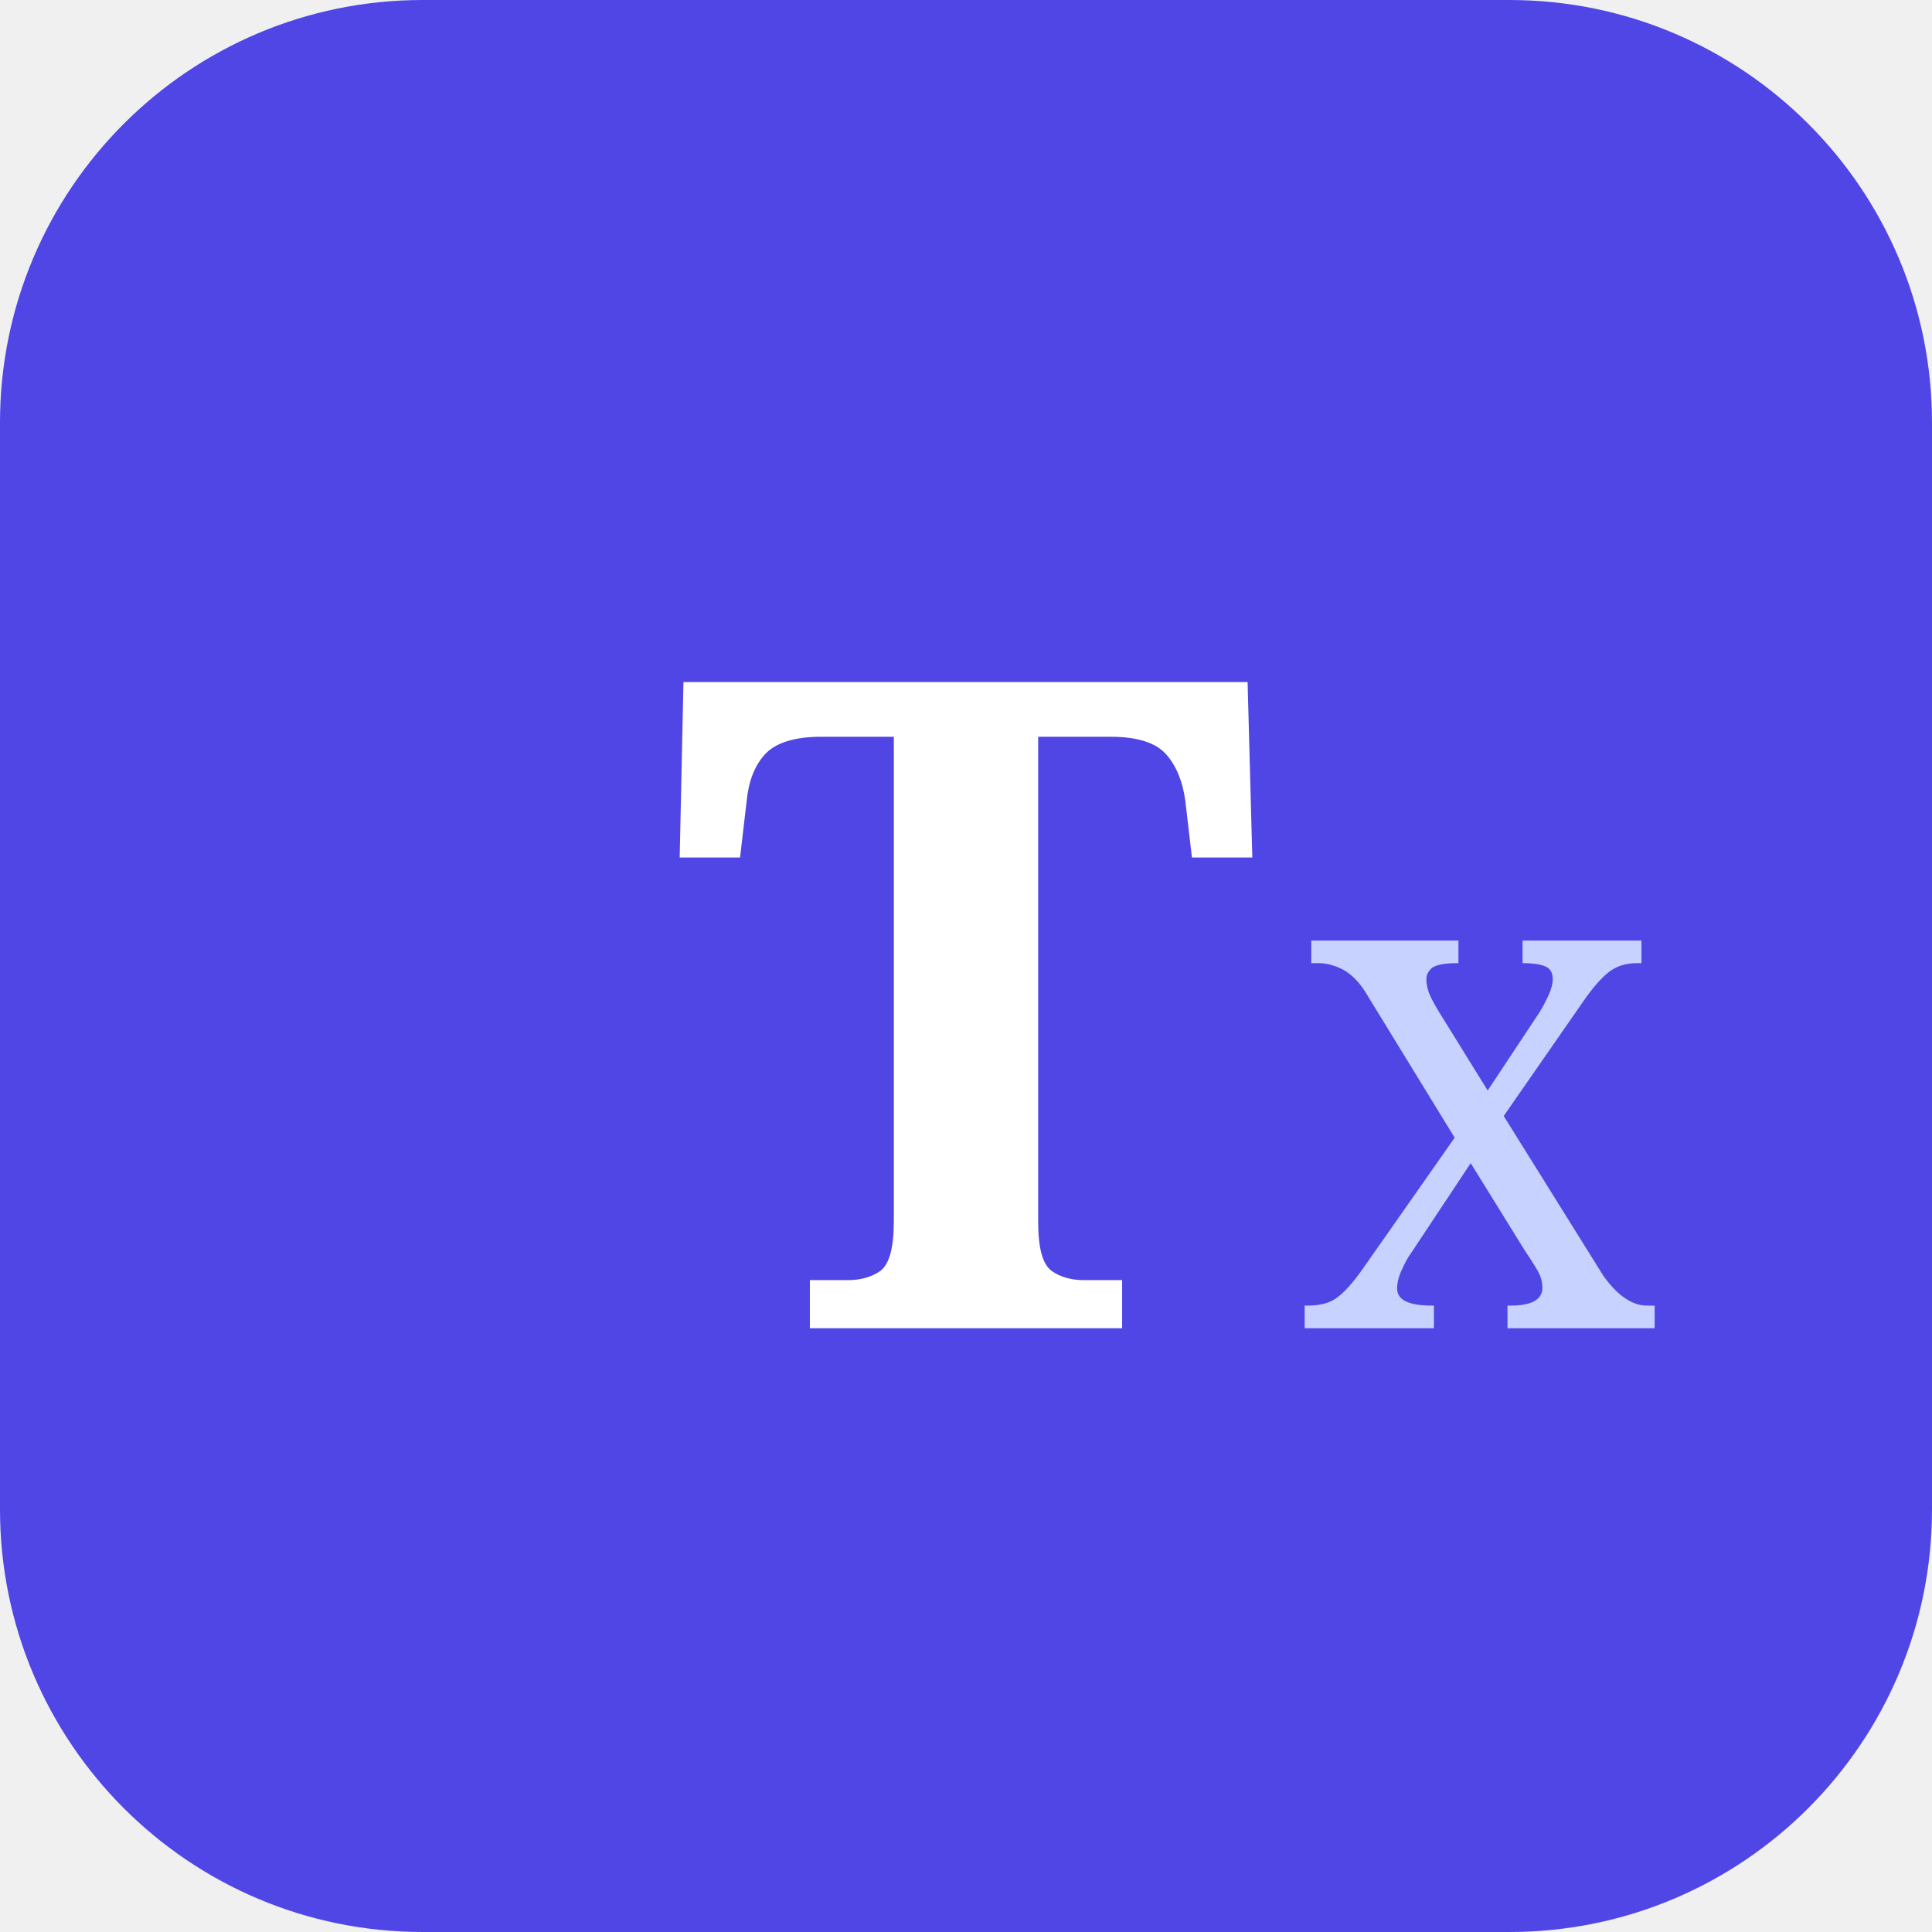
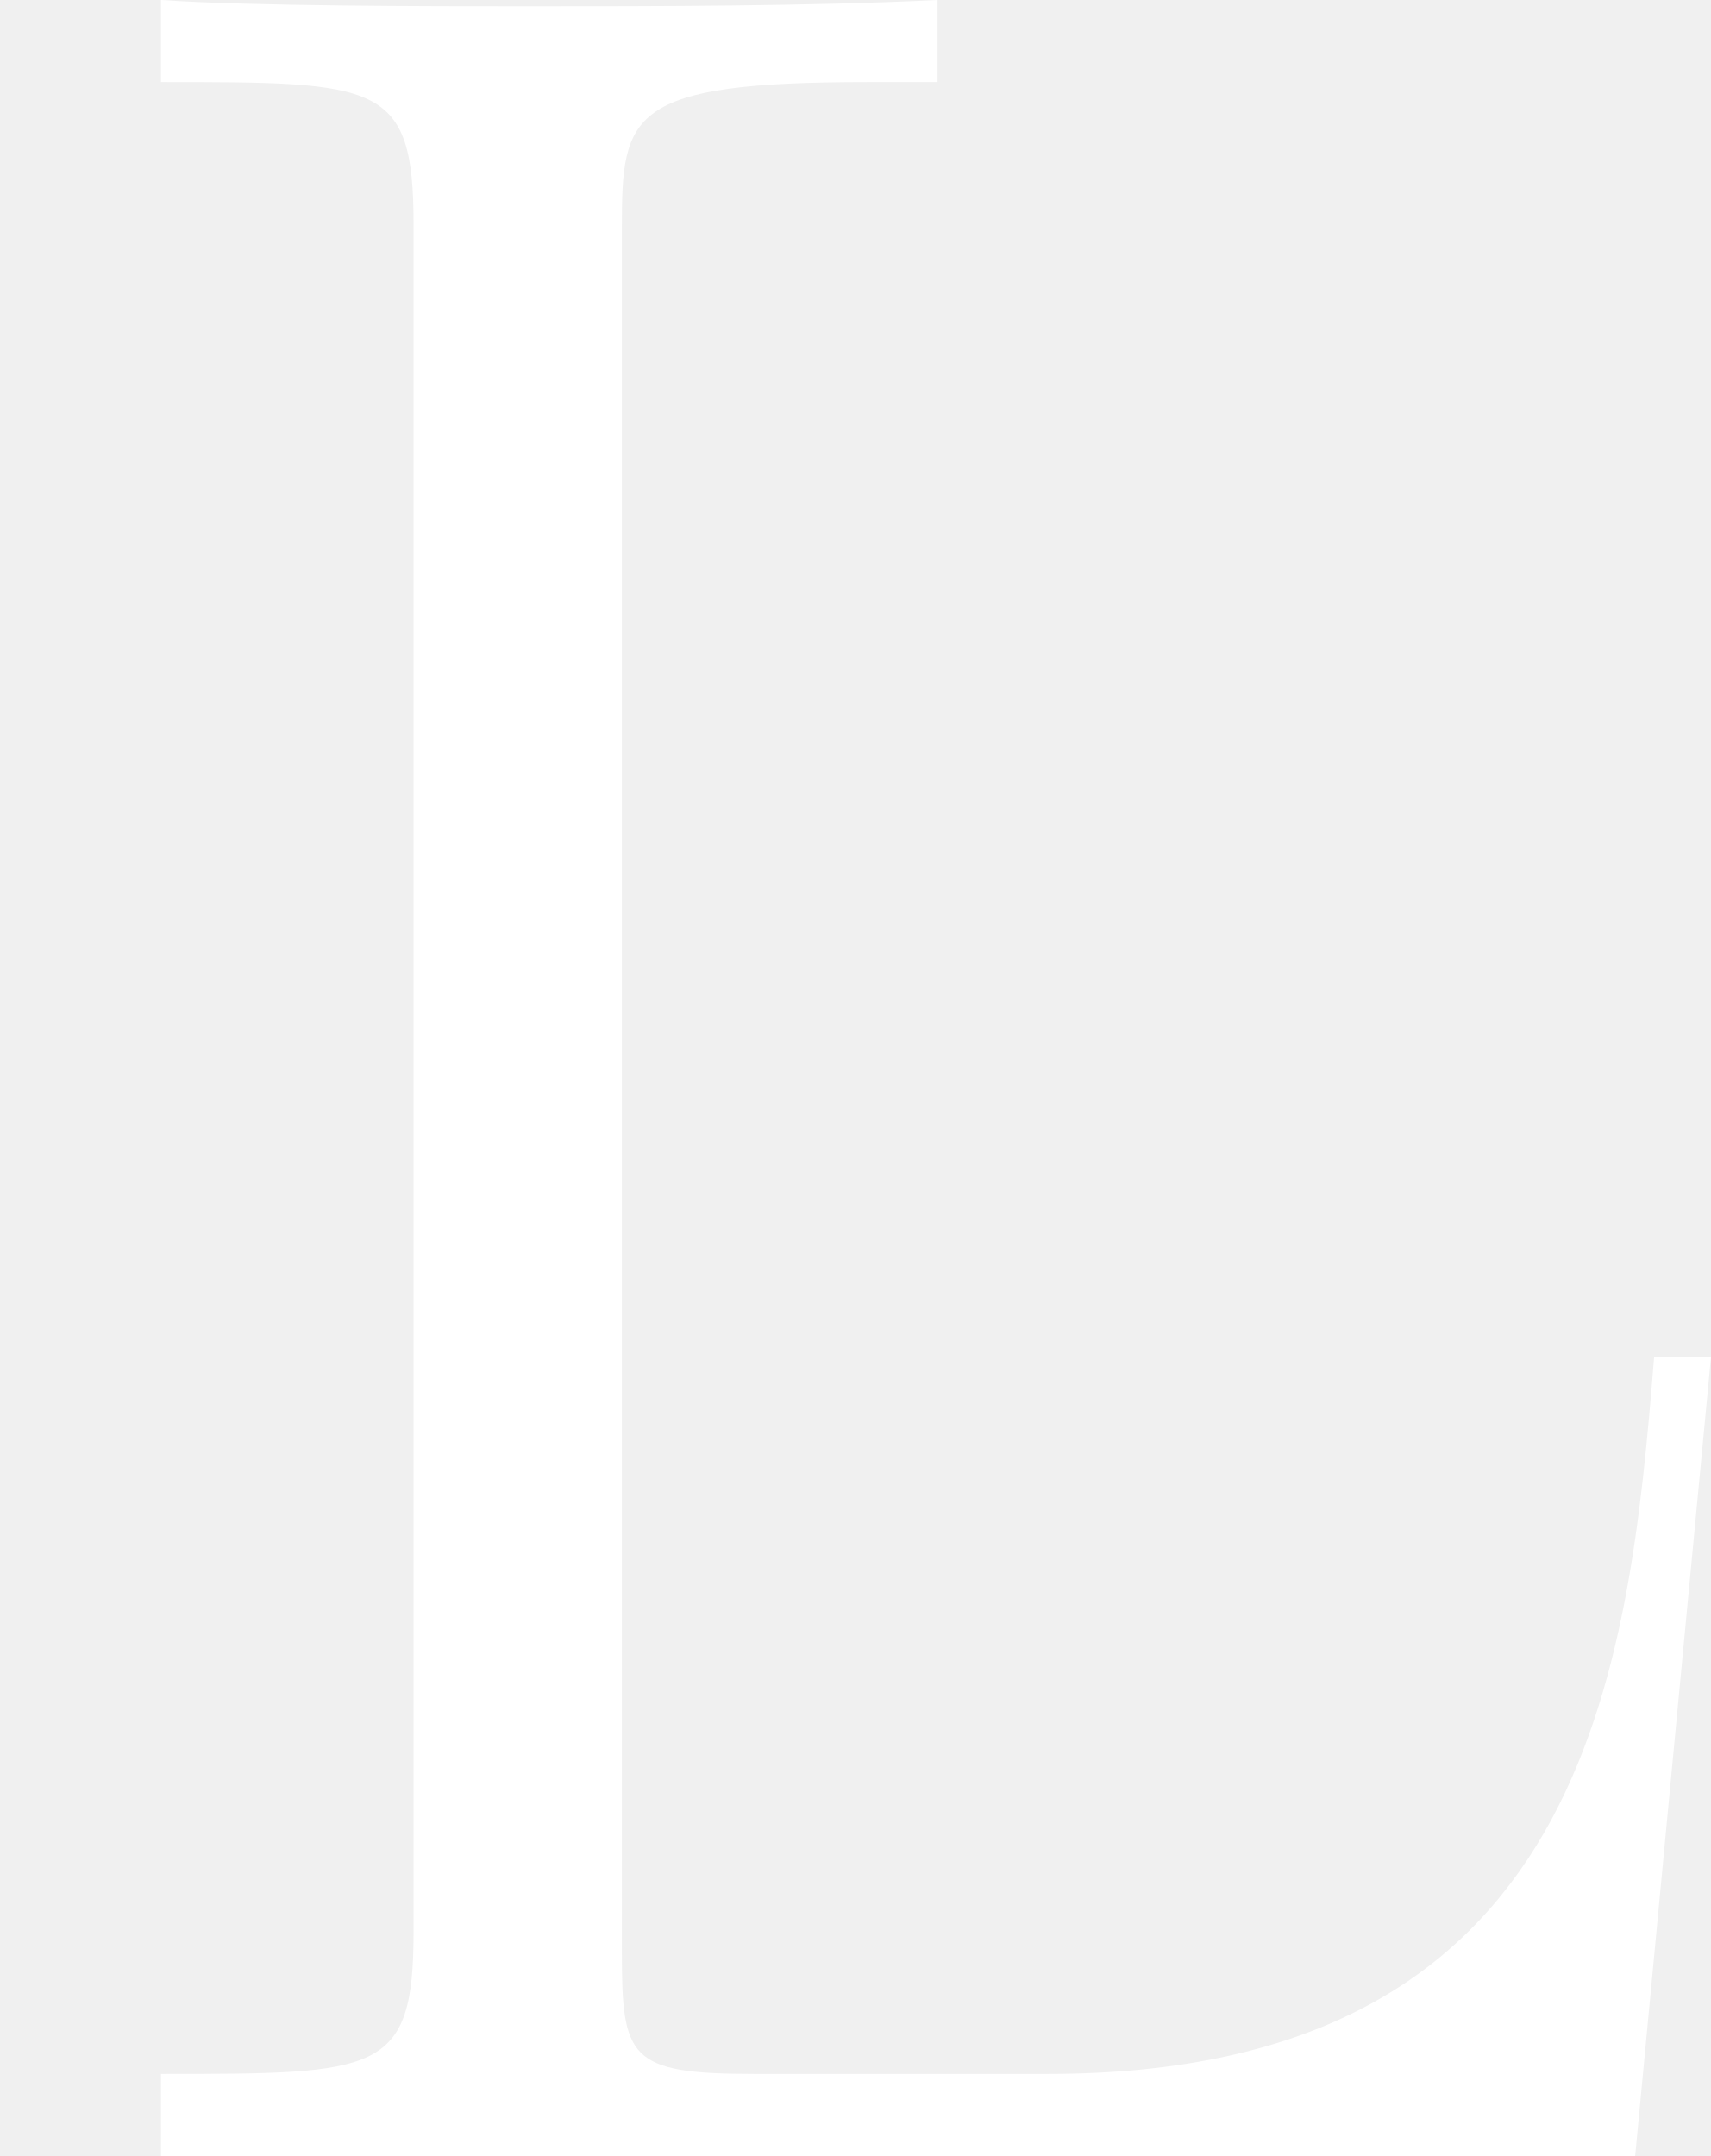
- <svg xmlns="http://www.w3.org/2000/svg" viewBox="0 0 32 32">
-   <rect width="32" height="32" rx="7" fill="#4f46e5" />
-   <text x="16" y="22" font-family="Georgia, serif" font-size="15" font-weight="bold" fill="#ffffff" text-anchor="middle">T</text>
-   <text x="24.5" y="22" font-family="Georgia, serif" font-size="9" fill="#c7d2fe" text-anchor="middle">X</text>
+ <svg xmlns="http://www.w3.org/2000/svg" xmlns:xlink="http://www.w3.org/1999/xlink" version="1.1" width="26.999pt" height="34.022pt" viewBox="-72 -42.023 26.999 34.022">
+   <defs>
+     <path id="g0-76" d="M26.999-12.603H26.102C25.704-7.671 25.056-1.295 16.538-1.295H11.905C9.913-1.295 9.813-1.544 9.813-3.238V-30.436C9.813-32.229 9.913-32.727 13.699-32.727H14.795V-34.022C12.752-33.923 10.361-33.923 8.319-33.923C6.775-33.923 3.985-33.923 2.54-34.022V-32.727C5.978-32.727 6.526-32.727 6.526-30.486V-3.537C6.526-1.295 5.978-1.295 2.54-1.295V0H25.803L26.999-12.603Z" />
+   </defs>
+   <g id="page1">
+     <g fill="#fff">
+       <use x="-72" y="-8.001" xlink:href="#g0-76" />
+     </g>
+   </g>
</svg>
